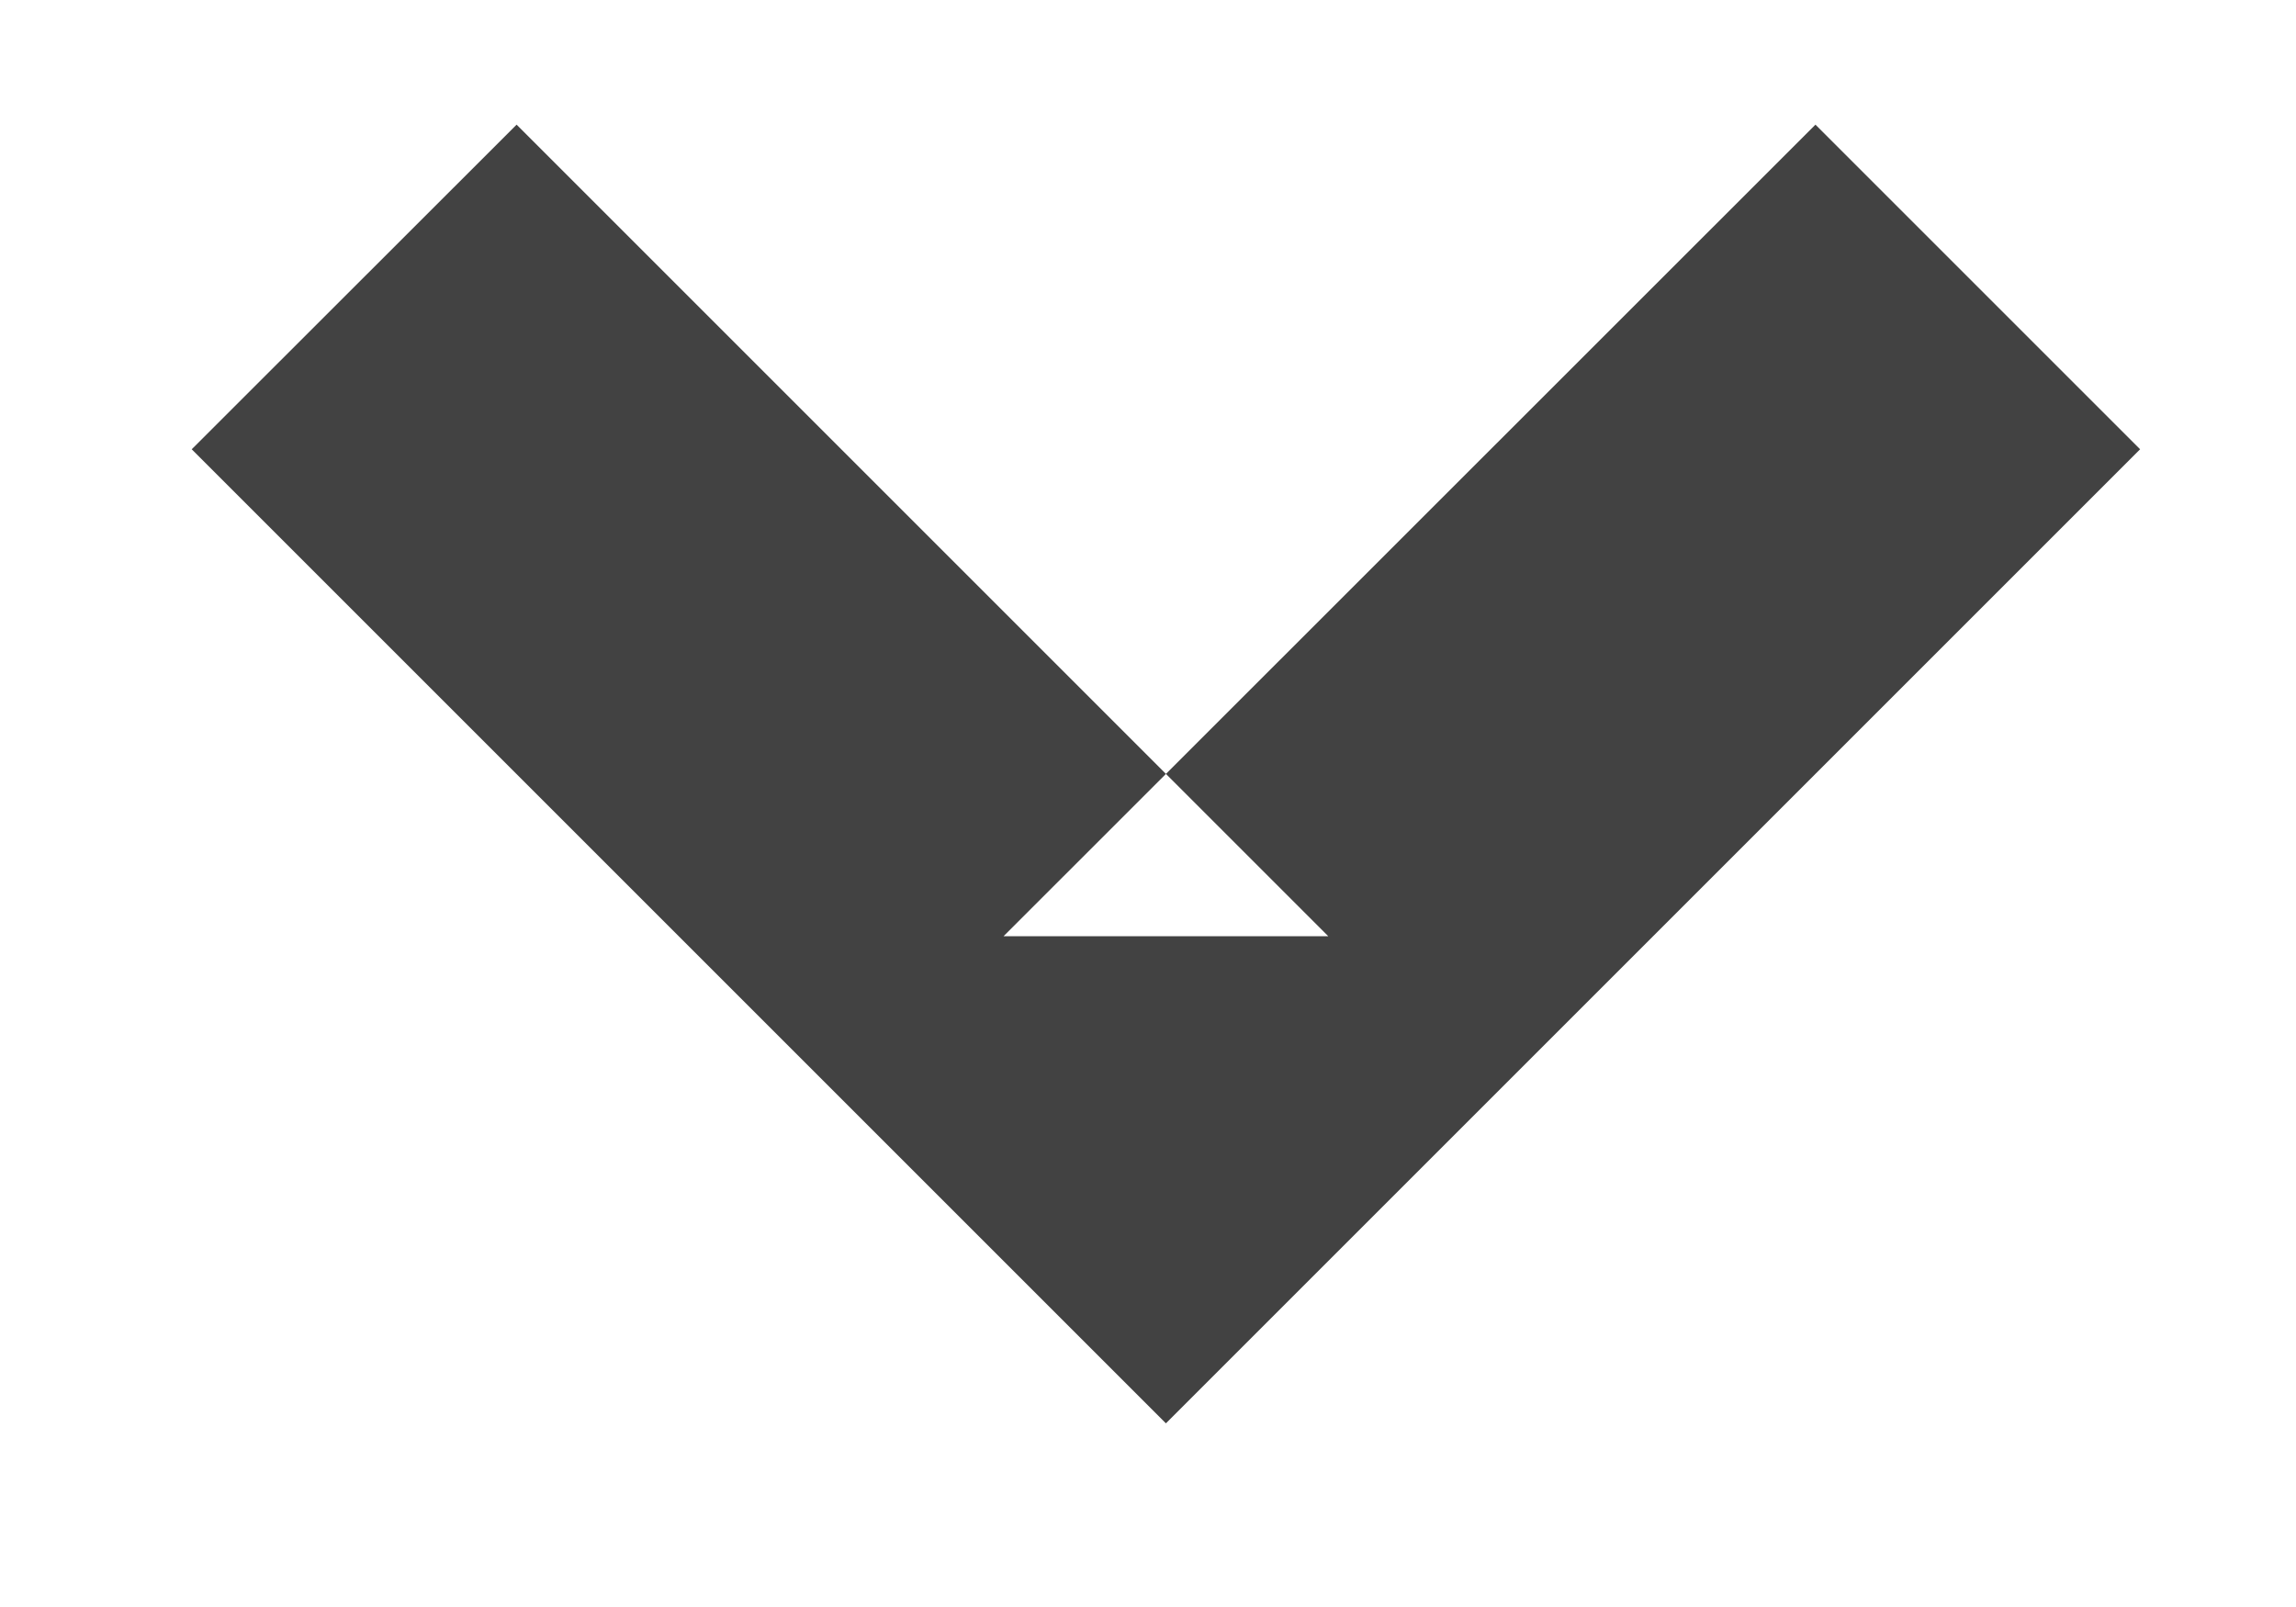
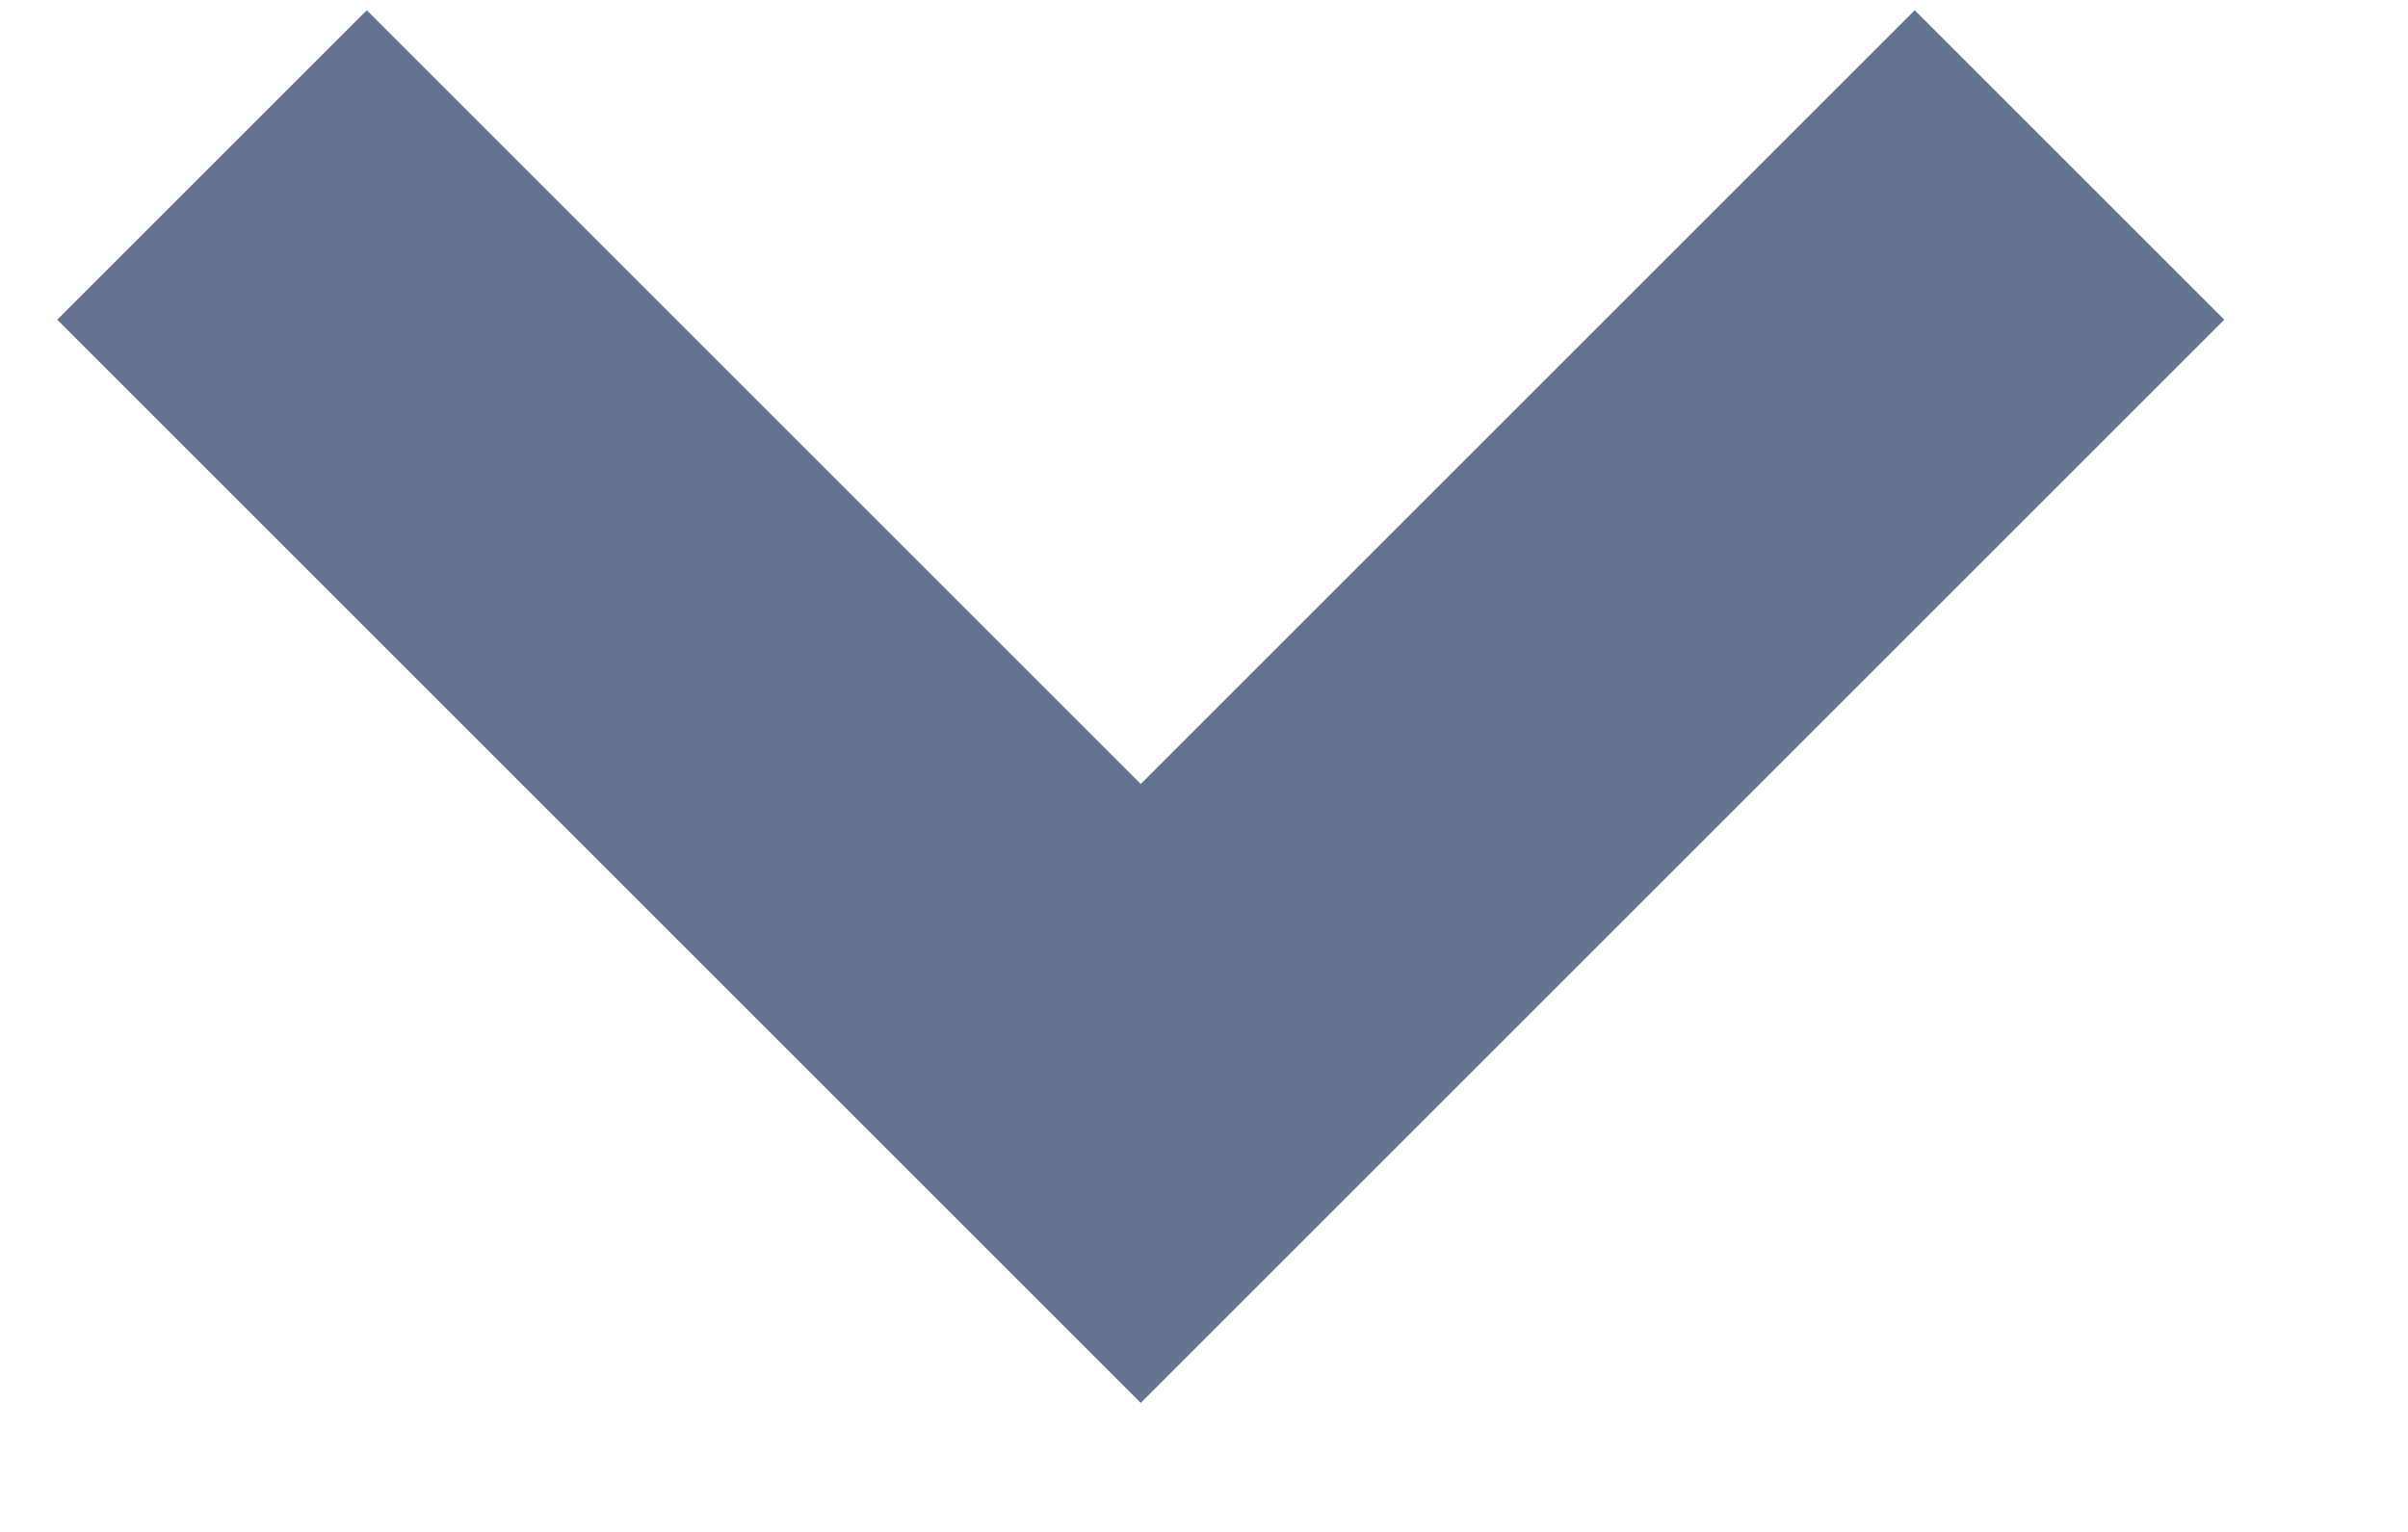
- <svg xmlns="http://www.w3.org/2000/svg" width="10px" height="7px" viewBox="0 0 10 7" version="1.1">
+ <svg xmlns="http://www.w3.org/2000/svg" width="11px" height="7px" viewBox="0 0 11 7" version="1.1">
  <defs />
  <g id="Page-1" stroke="none" stroke-width="1" fill="none" fill-rule="evenodd">
-     <polygon id="Path" fill="#424242" points="4.371 5.493 5.078 6.2 5.785 5.493 9.321 1.957 7.907 0.543 4.371 4.078 5.785 4.078 2.25 0.543 0.835 1.957" />
+     <g id="Artboard" transform="translate(-139, -131)" stroke-width="2" stroke="#647390">
+       <polyline id="Path-3" transform="translate(144.2109, 131.7539) rotate(-45) translate(-144.2109, -131.7539) " points="141.211 128.754 141.211 134.754 147.211 134.754" />
+     </g>
  </g>
</svg>
